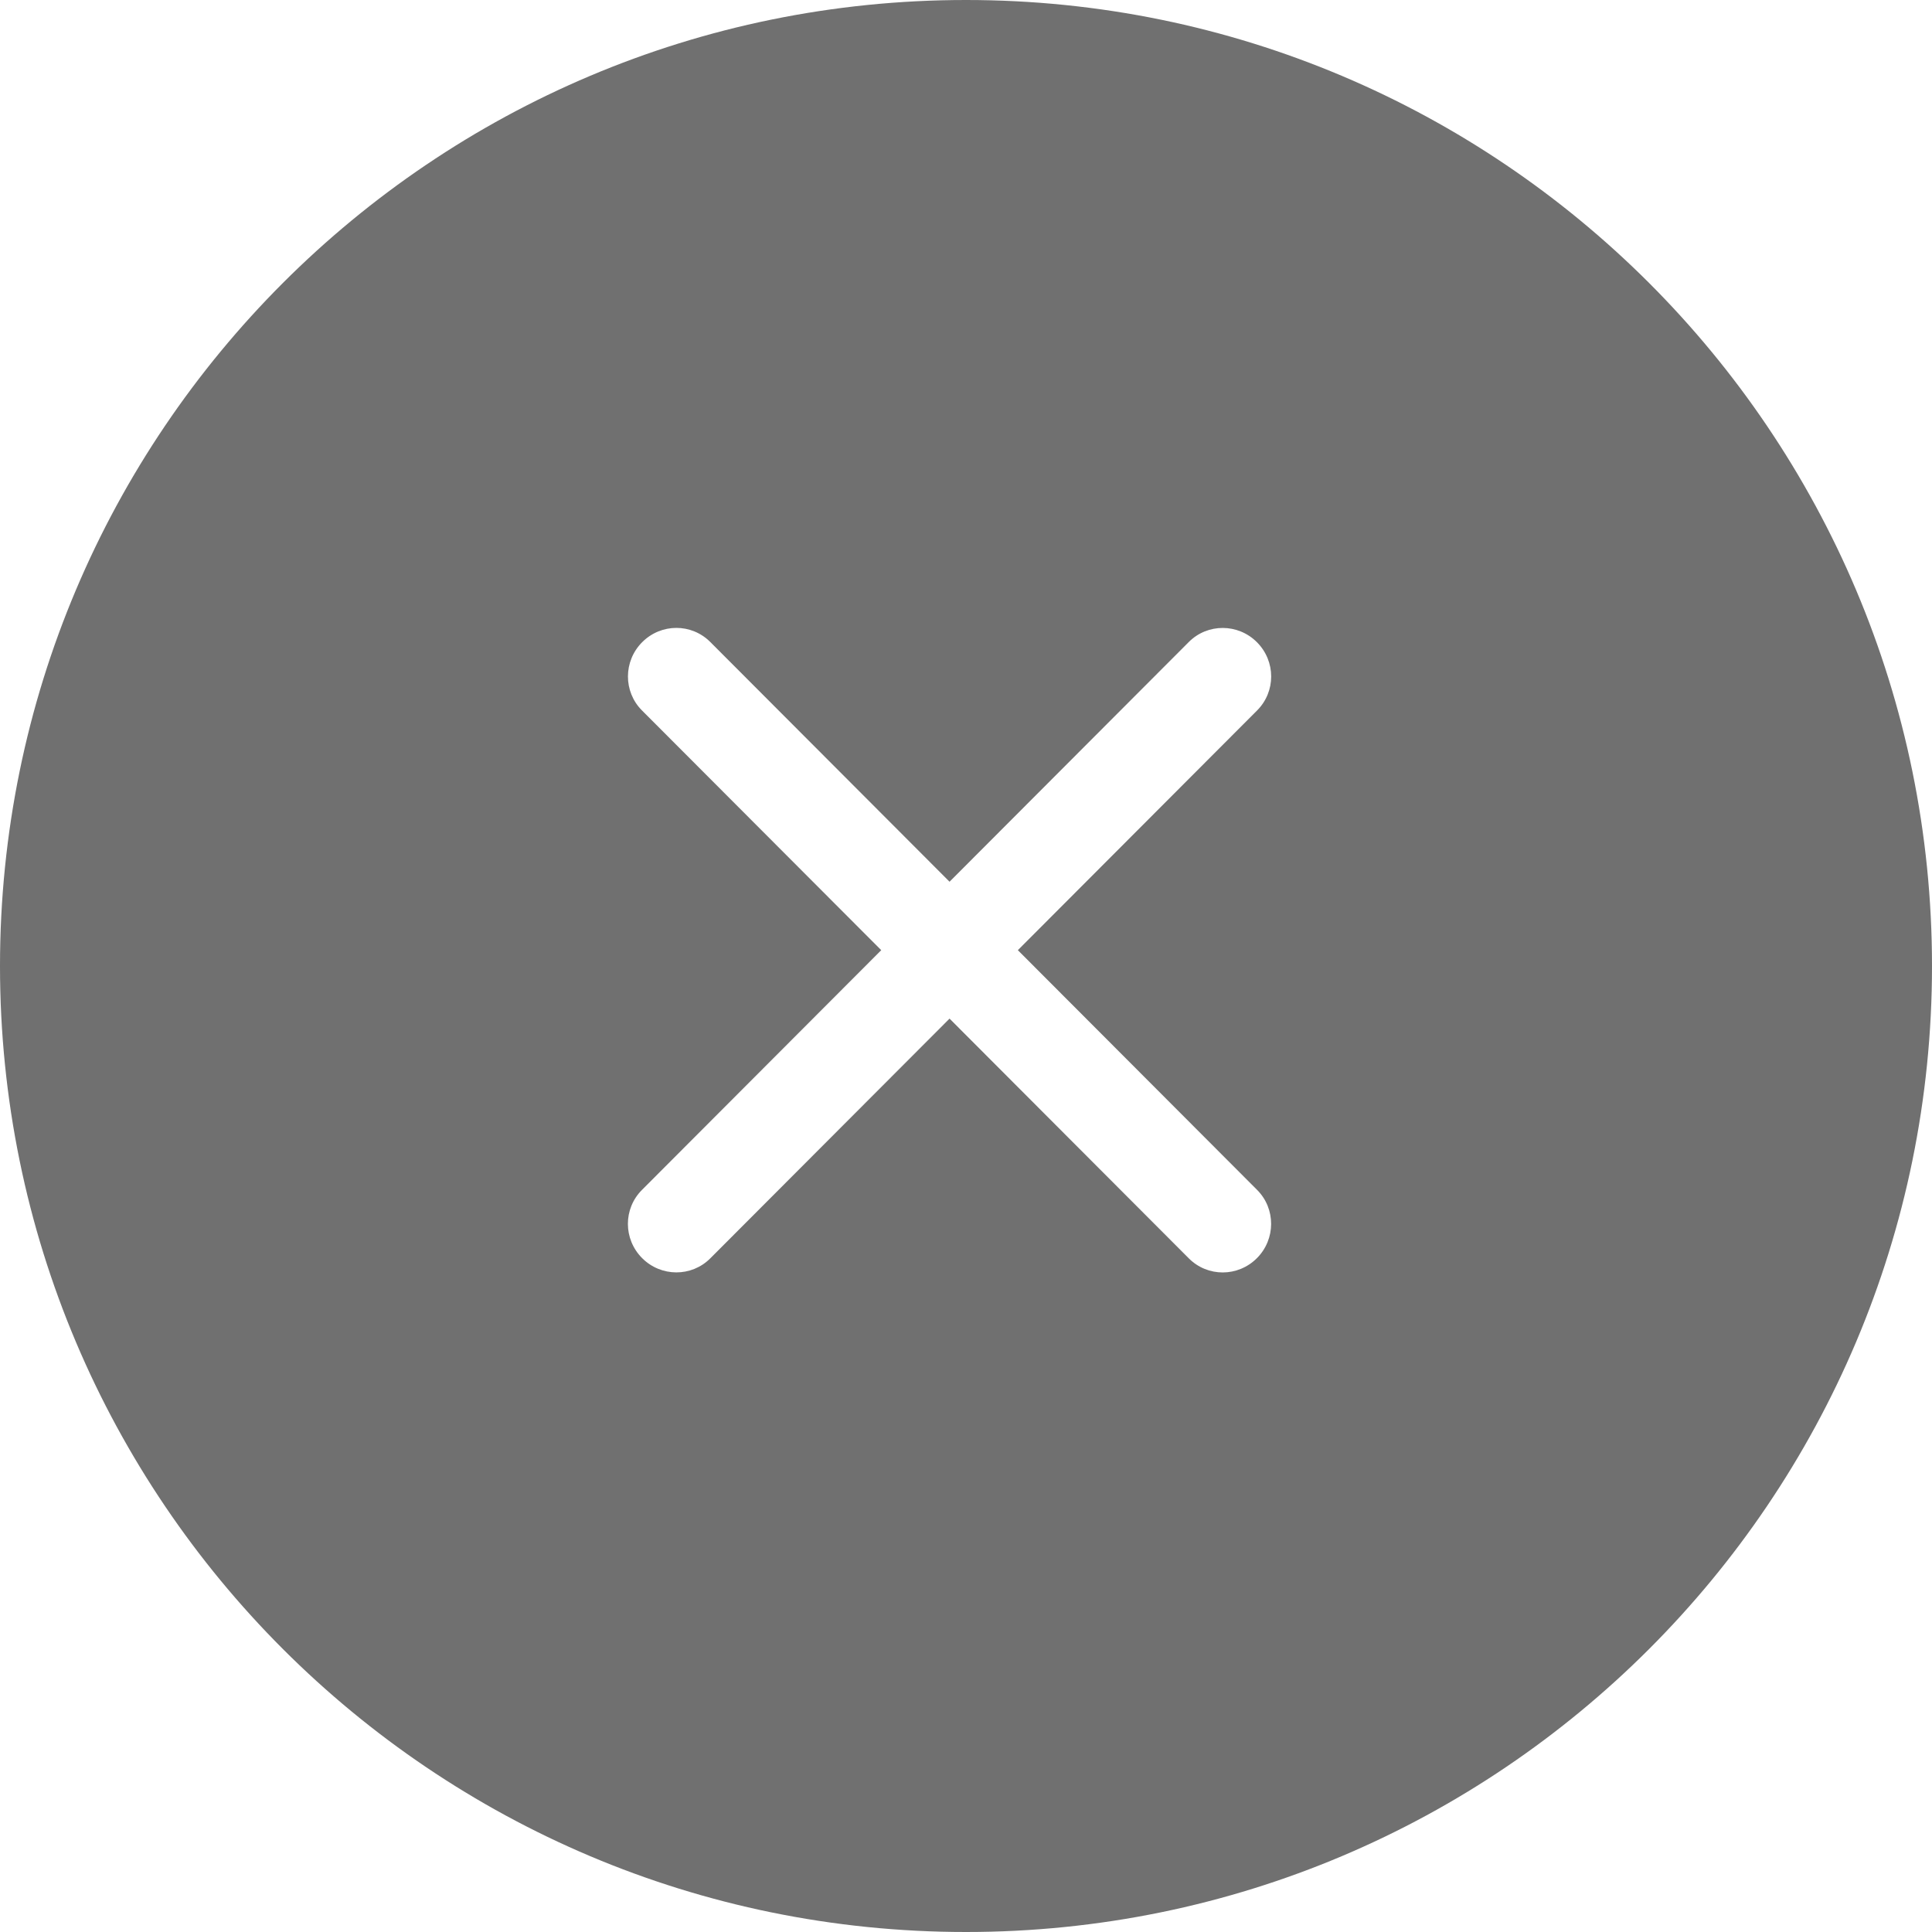
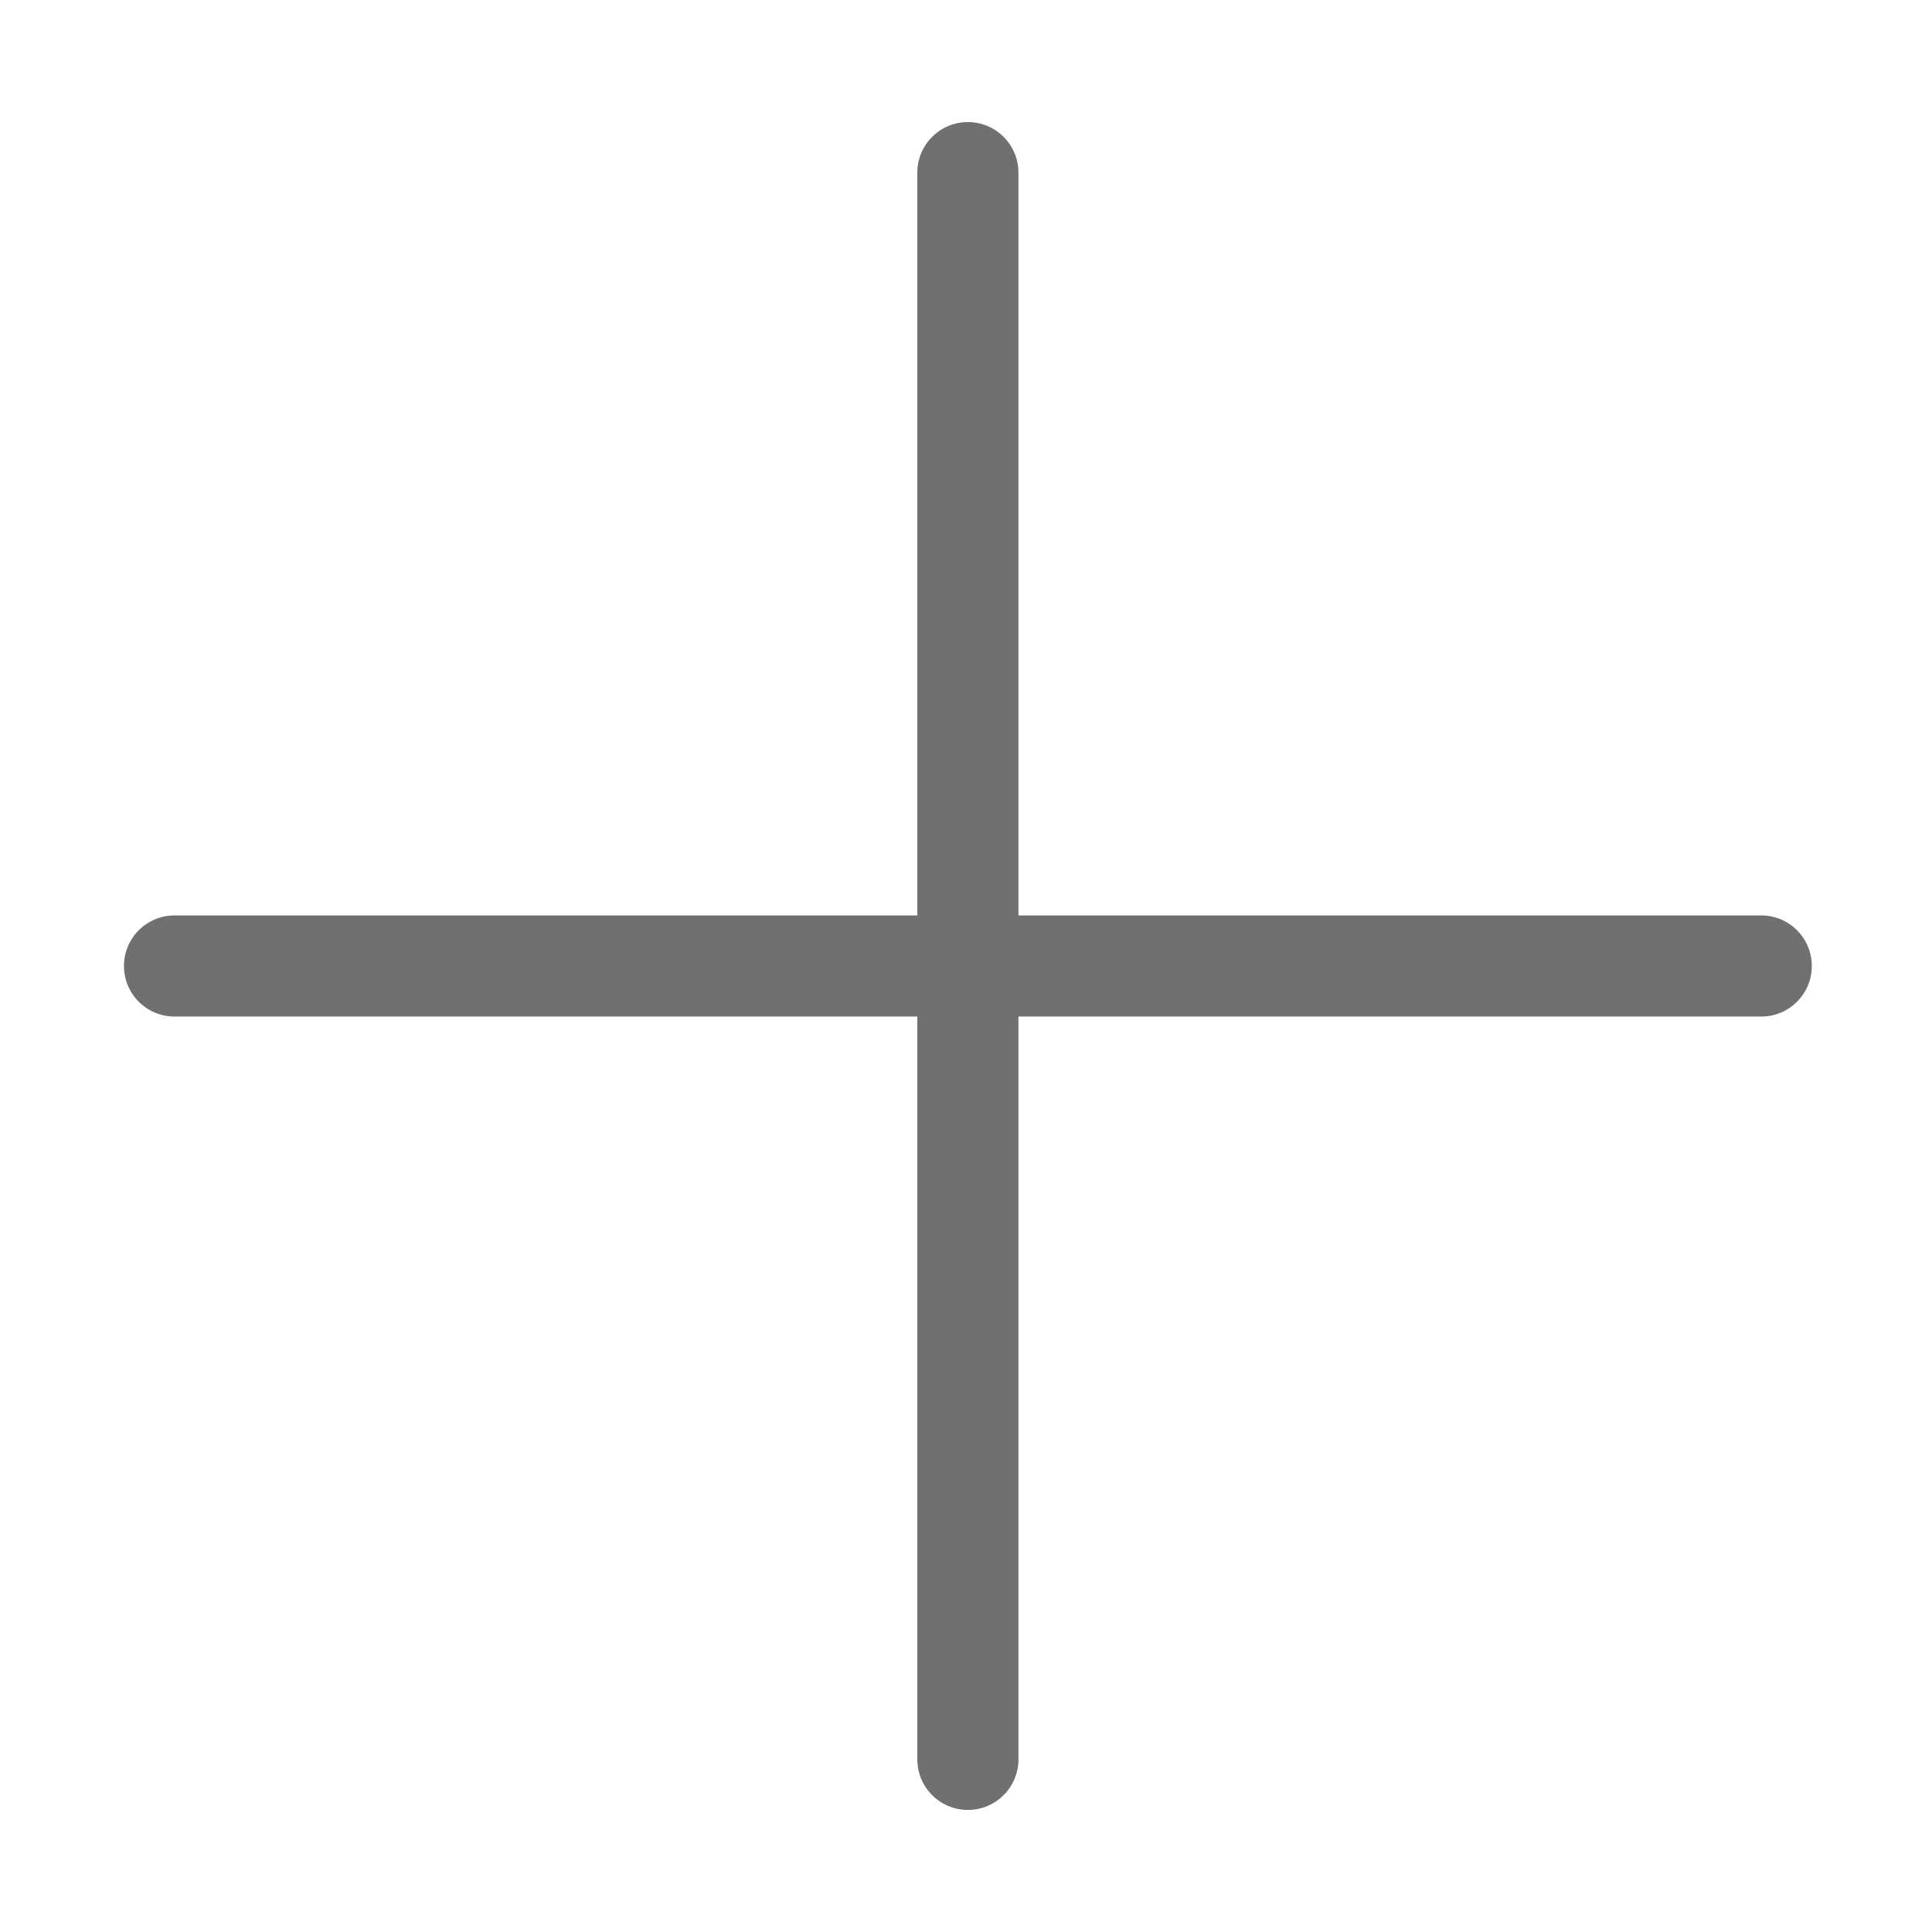
- <svg xmlns="http://www.w3.org/2000/svg" t="1586939412781" class="icon" viewBox="0 0 1024 1024" version="1.1" p-id="15619" width="32" height="32">
-   <path d="M512 1024C794.77 1024 1024 794.77 1024 512 1024 229.23 794.77 0 512 0 229.23 0 0 229.23 0 512 0 794.77 229.23 1024 512 1024L512 1024ZM539.481 503.611 666.314 630.693C676.242 640.64 676.191 656.831 666.194 666.848 656.127 676.935 640.041 676.919 630.11 666.968L503.277 539.886 376.444 666.968C366.516 676.915 350.357 676.865 340.359 666.848 330.292 656.761 330.308 640.644 340.24 630.693L467.073 503.611 340.24 376.529C330.312 366.582 330.362 350.391 340.359 340.374 350.426 330.287 366.512 330.303 376.444 340.254L503.277 467.336 630.11 340.254C640.038 330.307 656.197 330.357 666.194 340.374 676.261 350.461 676.245 366.578 666.314 376.529L539.481 503.611 539.481 503.611Z" p-id="15620" fill="#707070" />
+ <svg xmlns="http://www.w3.org/2000/svg" t="1586938588369" class="icon" viewBox="0 0 1024 1024" version="1.1" p-id="14458" width="64" height="64">
+   <path d="M933.5 485.2H539.8V91.5c0-14.8-12-26.8-26.8-26.8s-26.8 12-26.8 26.8v393.7H92.5c-14.8 0-26.8 12-26.8 26.8s12 26.8 26.8 26.8h393.7v393.7c0 14.8 12 26.8 26.8 26.8s26.8-12 26.8-26.8V538.8h393.7c14.8 0 26.8-12 26.8-26.8s-12-26.8-26.8-26.8z" fill="#707070" p-id="14459" />
</svg>
